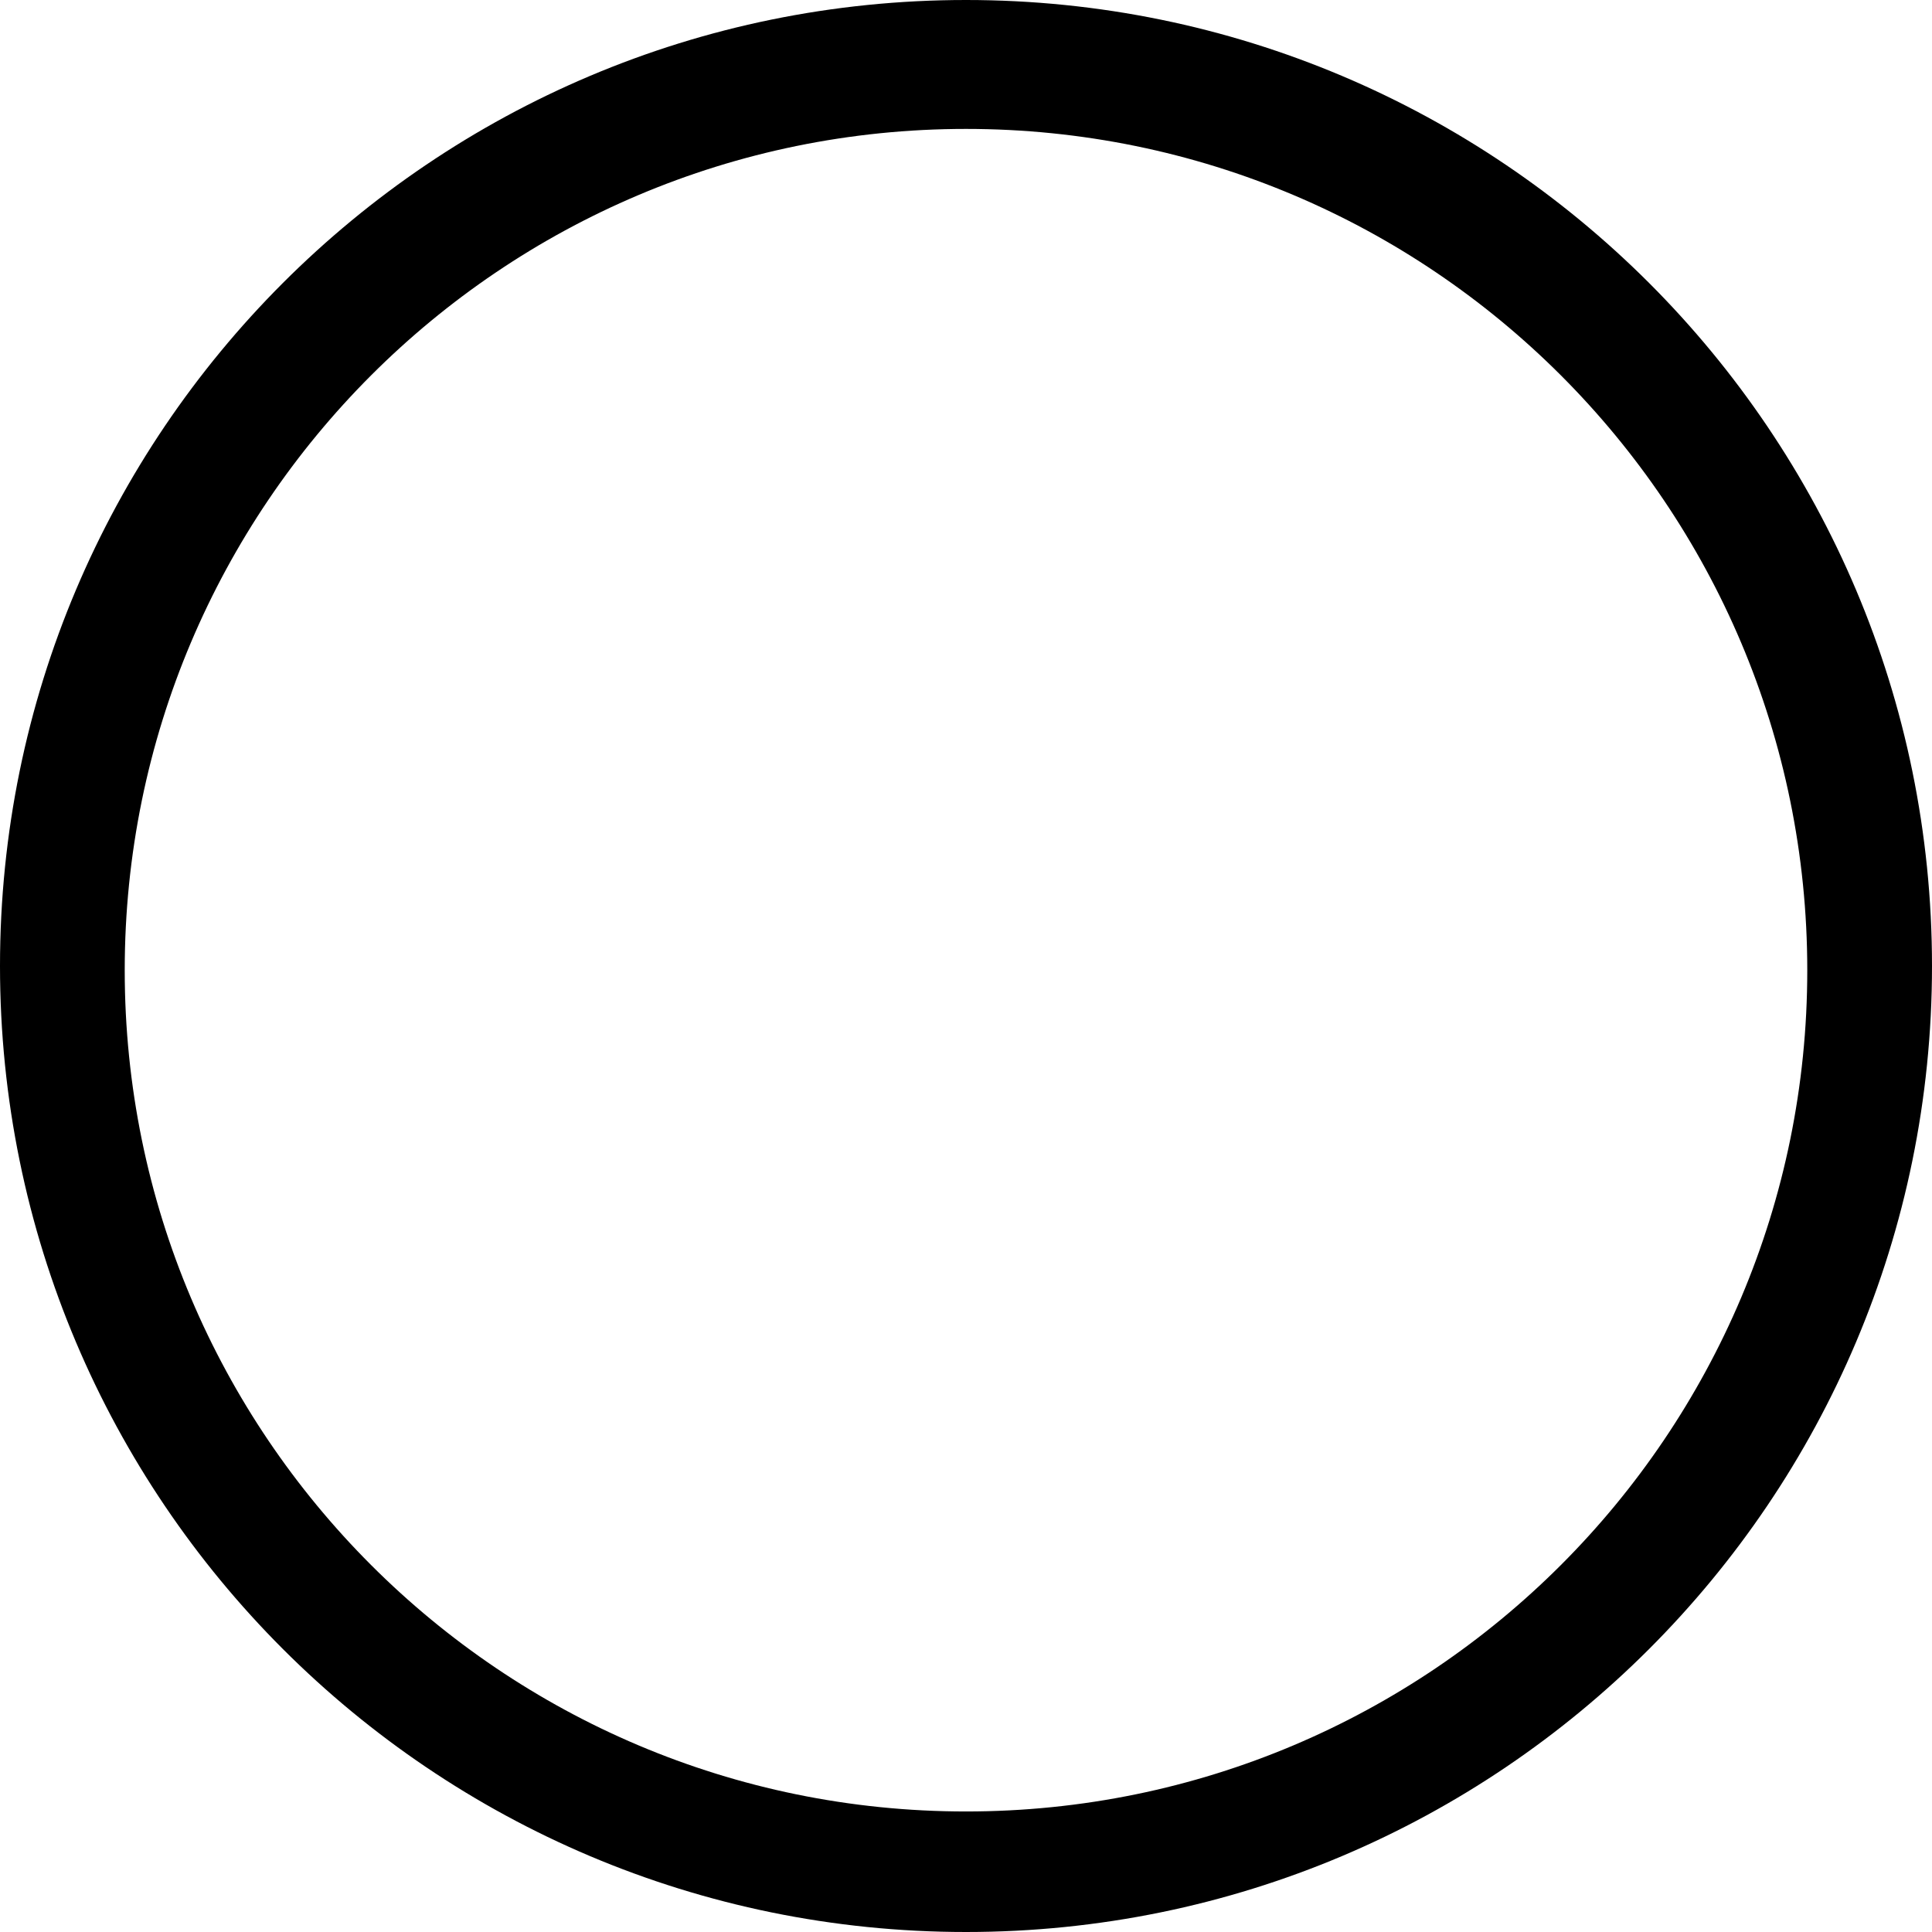
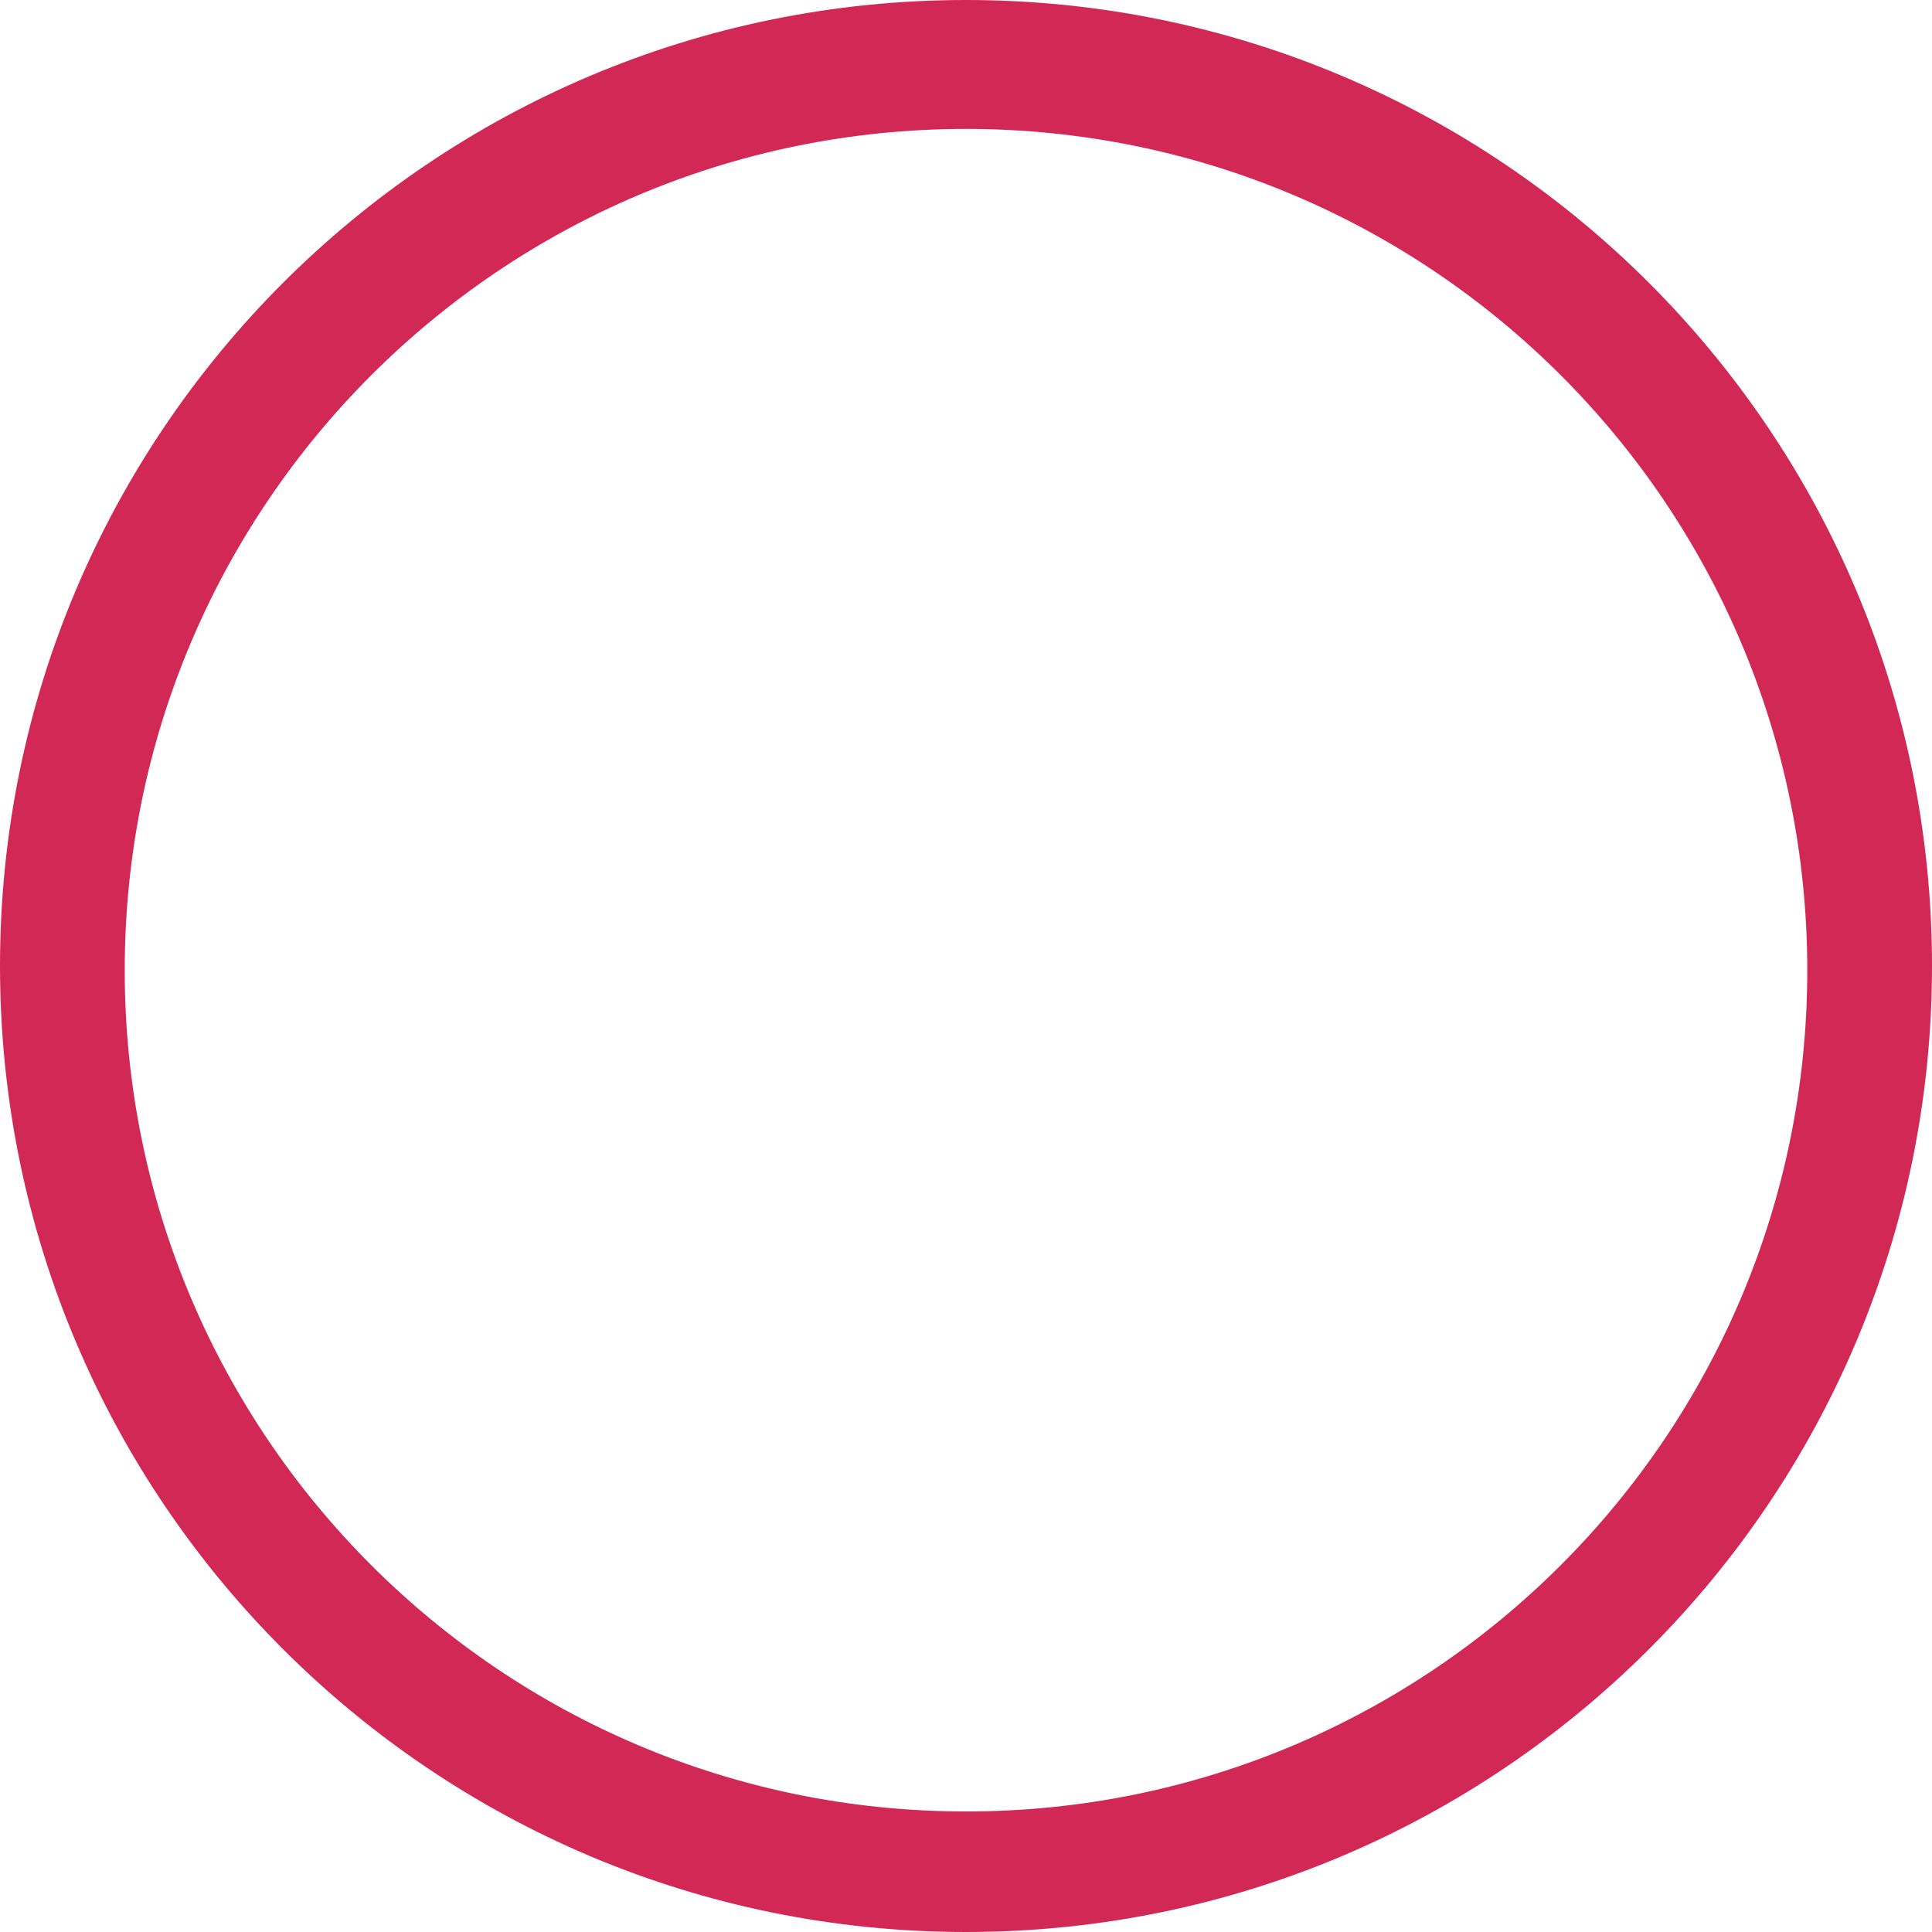
<svg xmlns="http://www.w3.org/2000/svg" version="1.0" id="Layer_1" x="0px" y="0px" width="253px" height="253px" viewBox="22.5 69.048 253 253" enable-background="new 22.5 69.048 253 253" xml:space="preserve">
-   <path d="M149,69.048c-69.864,0-126.5,56.636-126.5,126.5c0,69.864,56.636,126.5,126.5,126.5 s126.5-56.636,126.5-126.5C275.5,125.685,218.864,69.048,149,69.048z M149,306.264c-60.844,0-110.167-49.323-110.167-110.167 C38.833,135.253,88.156,85.93,149,85.93c60.843,0,110.167,49.323,110.167,110.167C259.167,256.941,209.843,306.264,149,306.264z" />
+   <path fill="#d22856" d="M149,69.048c-69.864,0-126.5,56.636-126.5,126.5c0,69.864,56.636,126.5,126.5,126.5 s126.5-56.636,126.5-126.5C275.5,125.685,218.864,69.048,149,69.048z M149,306.264c-60.844,0-110.167-49.323-110.167-110.167 C38.833,135.253,88.156,85.93,149,85.93c60.843,0,110.167,49.323,110.167,110.167C259.167,256.941,209.843,306.264,149,306.264z" />
</svg>
